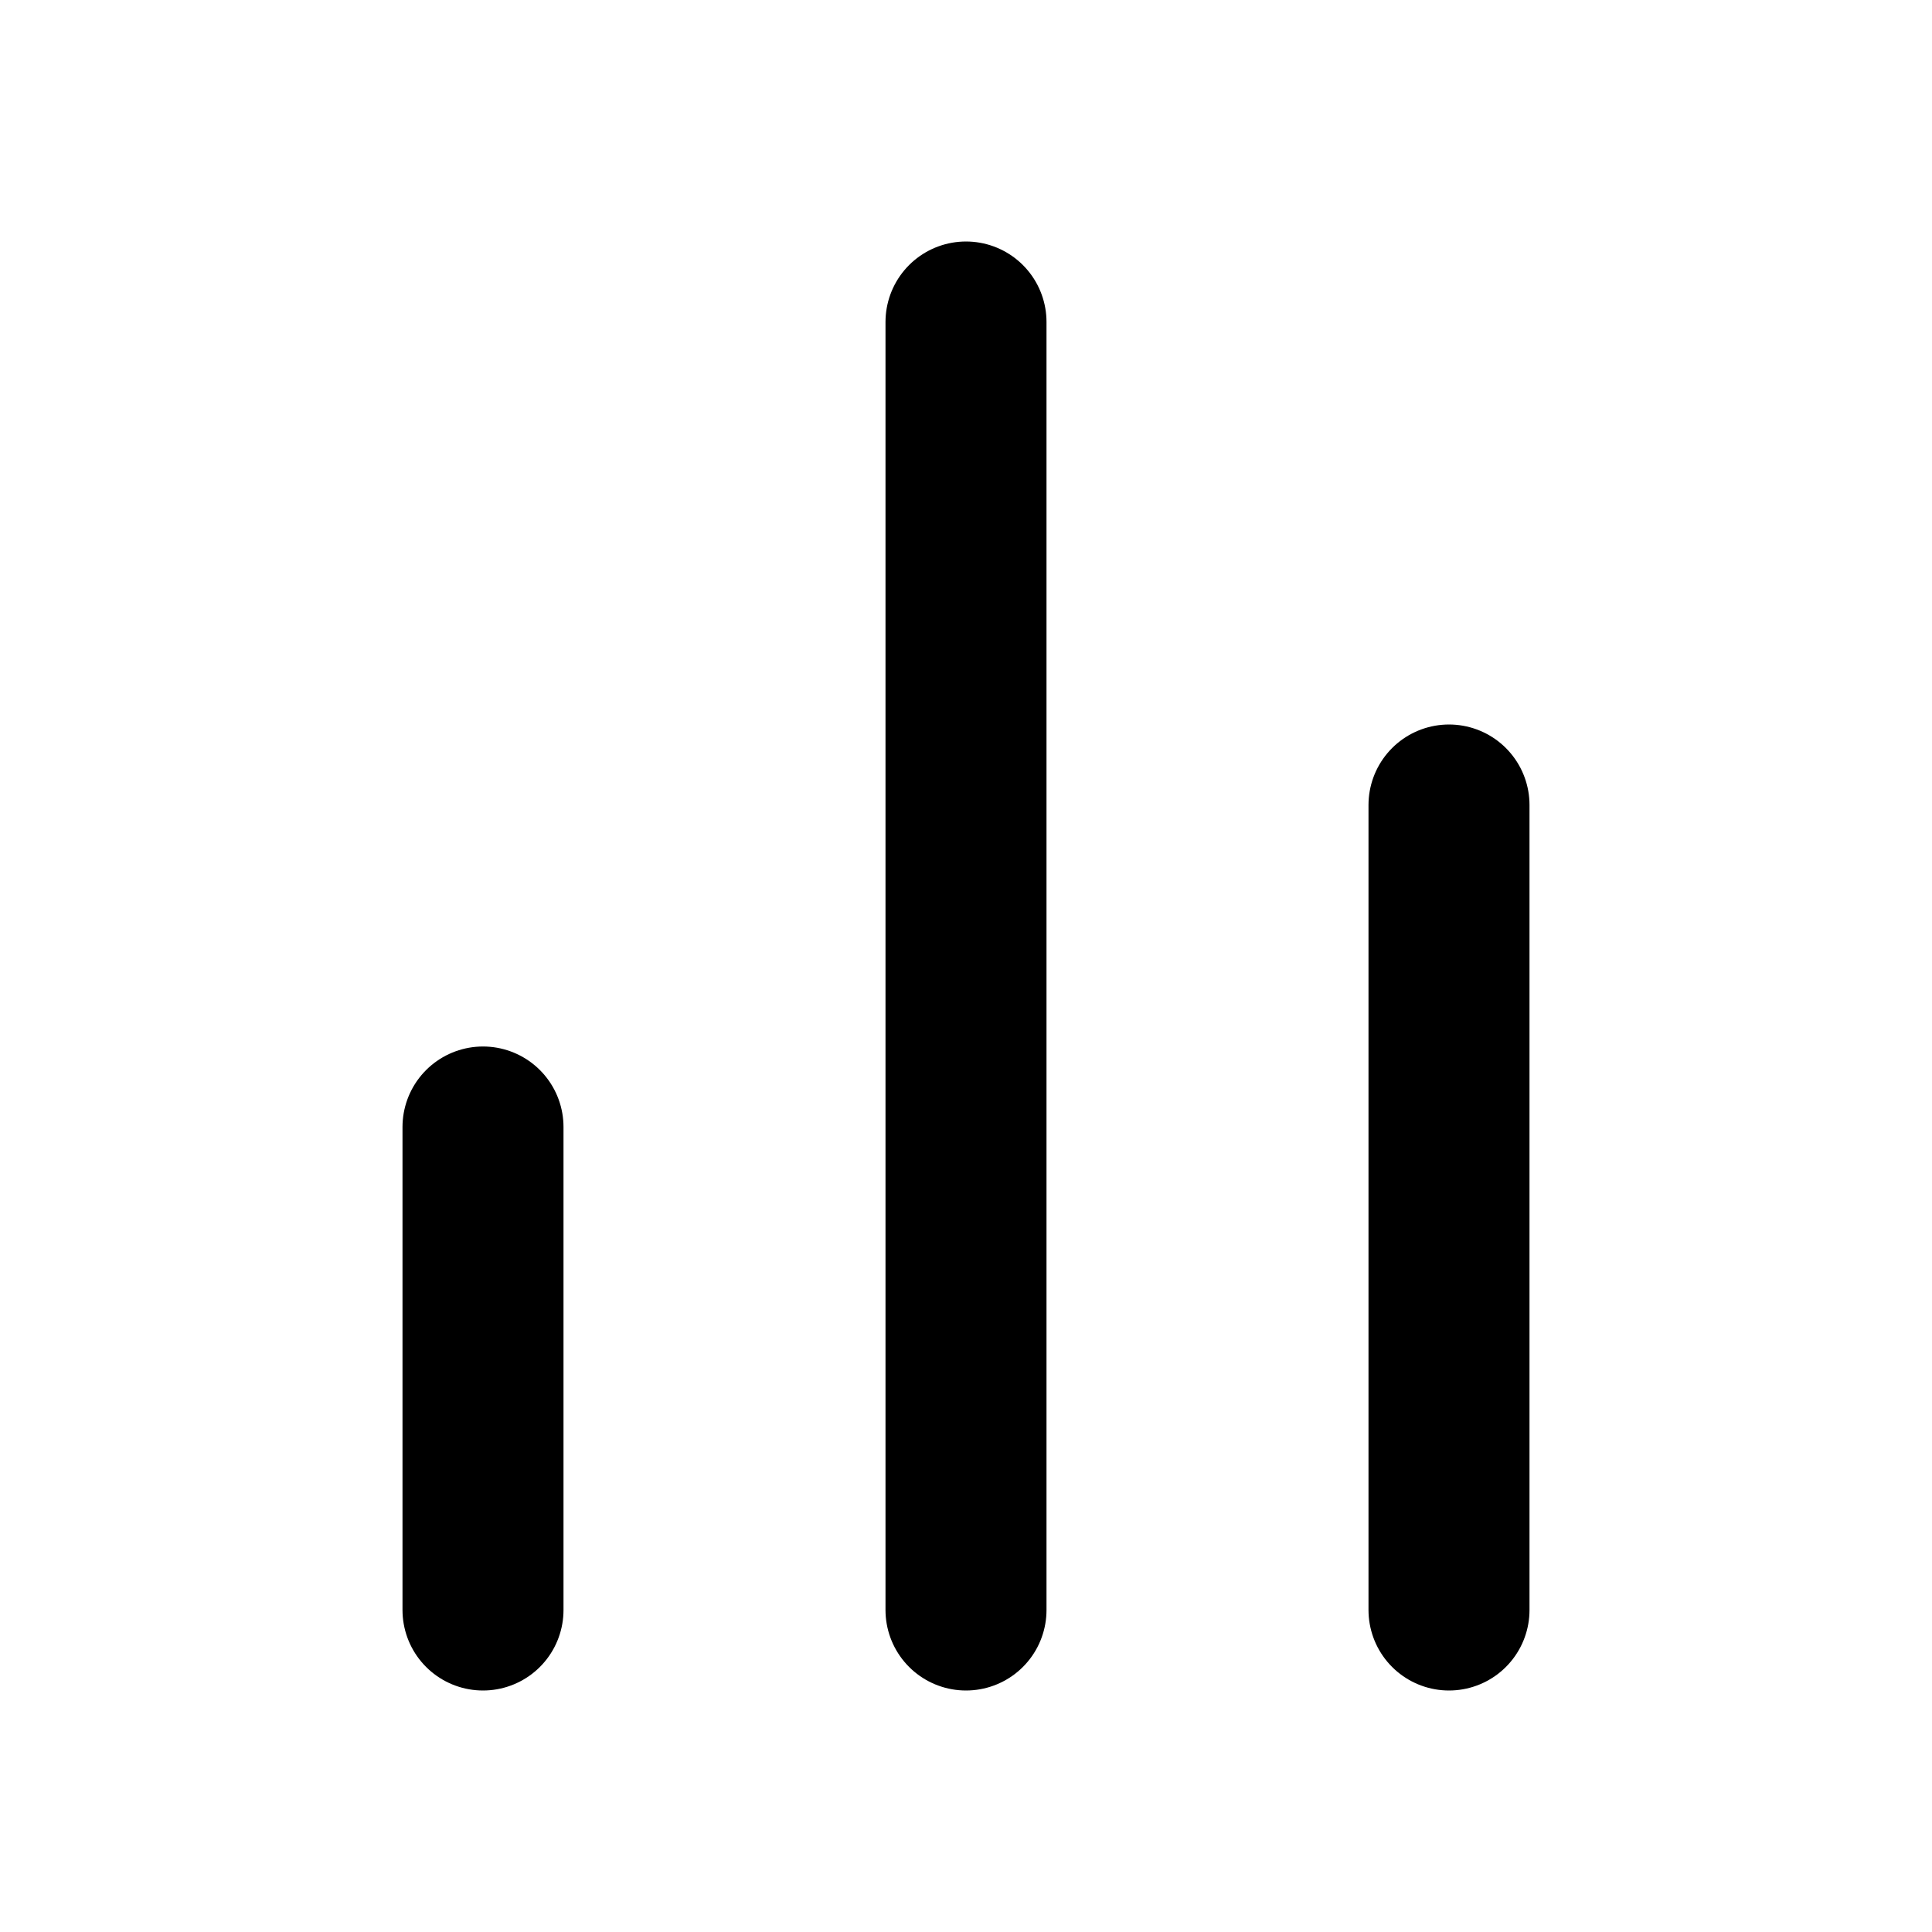
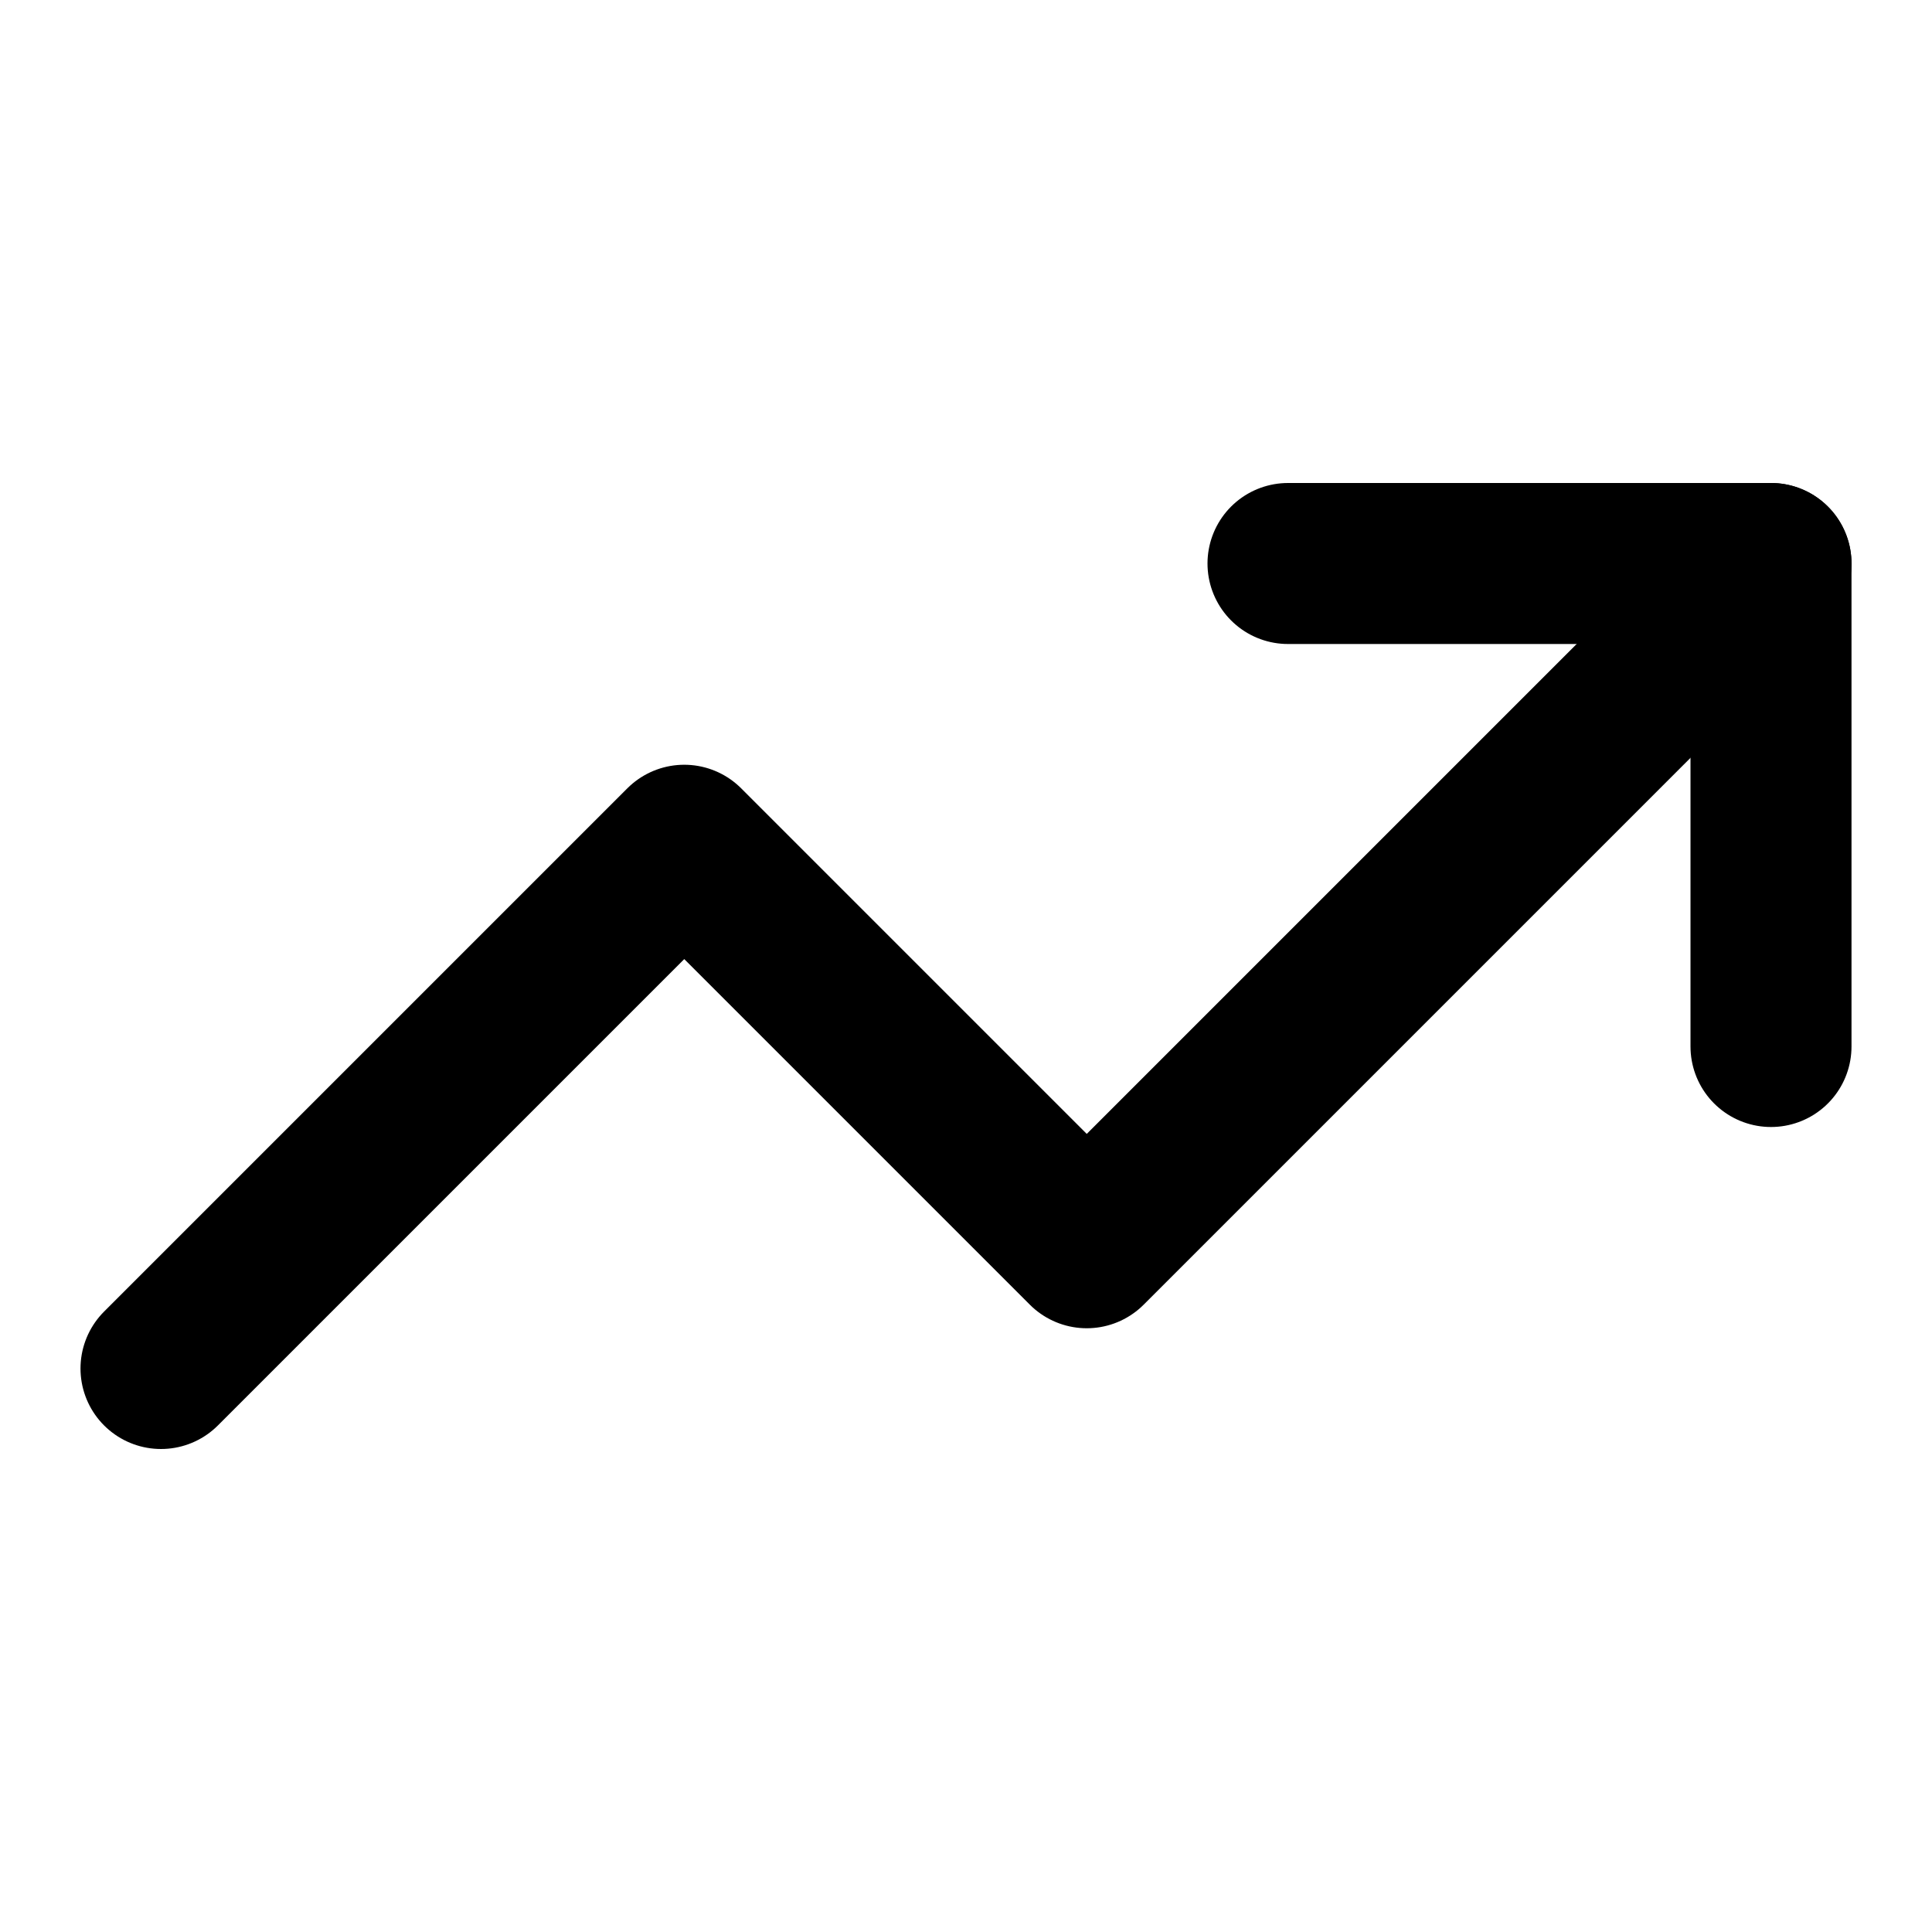
- <svg viewBox="0 0 24 24" fill="none" stroke="currentColor" stroke-width="2" stroke-linecap="round" stroke-linejoin="round">
-   <line x1="18" y1="20" x2="18" y2="10" />
-   <line x1="12" y1="20" x2="12" y2="4" />
-   <line x1="6" y1="20" x2="6" y2="14" />
+ <svg xmlns="http://www.w3.org/2000/svg" class="lucide lucide-trending-up" width="24" height="24" viewBox="0 0 24 24" fill="none" stroke="currentColor" stroke-width="2" stroke-linecap="round" stroke-linejoin="round">
+   <polyline points="22 7 13.5 15.5 8.5 10.5 2 17" />
+   <polyline points="16 7 22 7 22 13" />
</svg>
